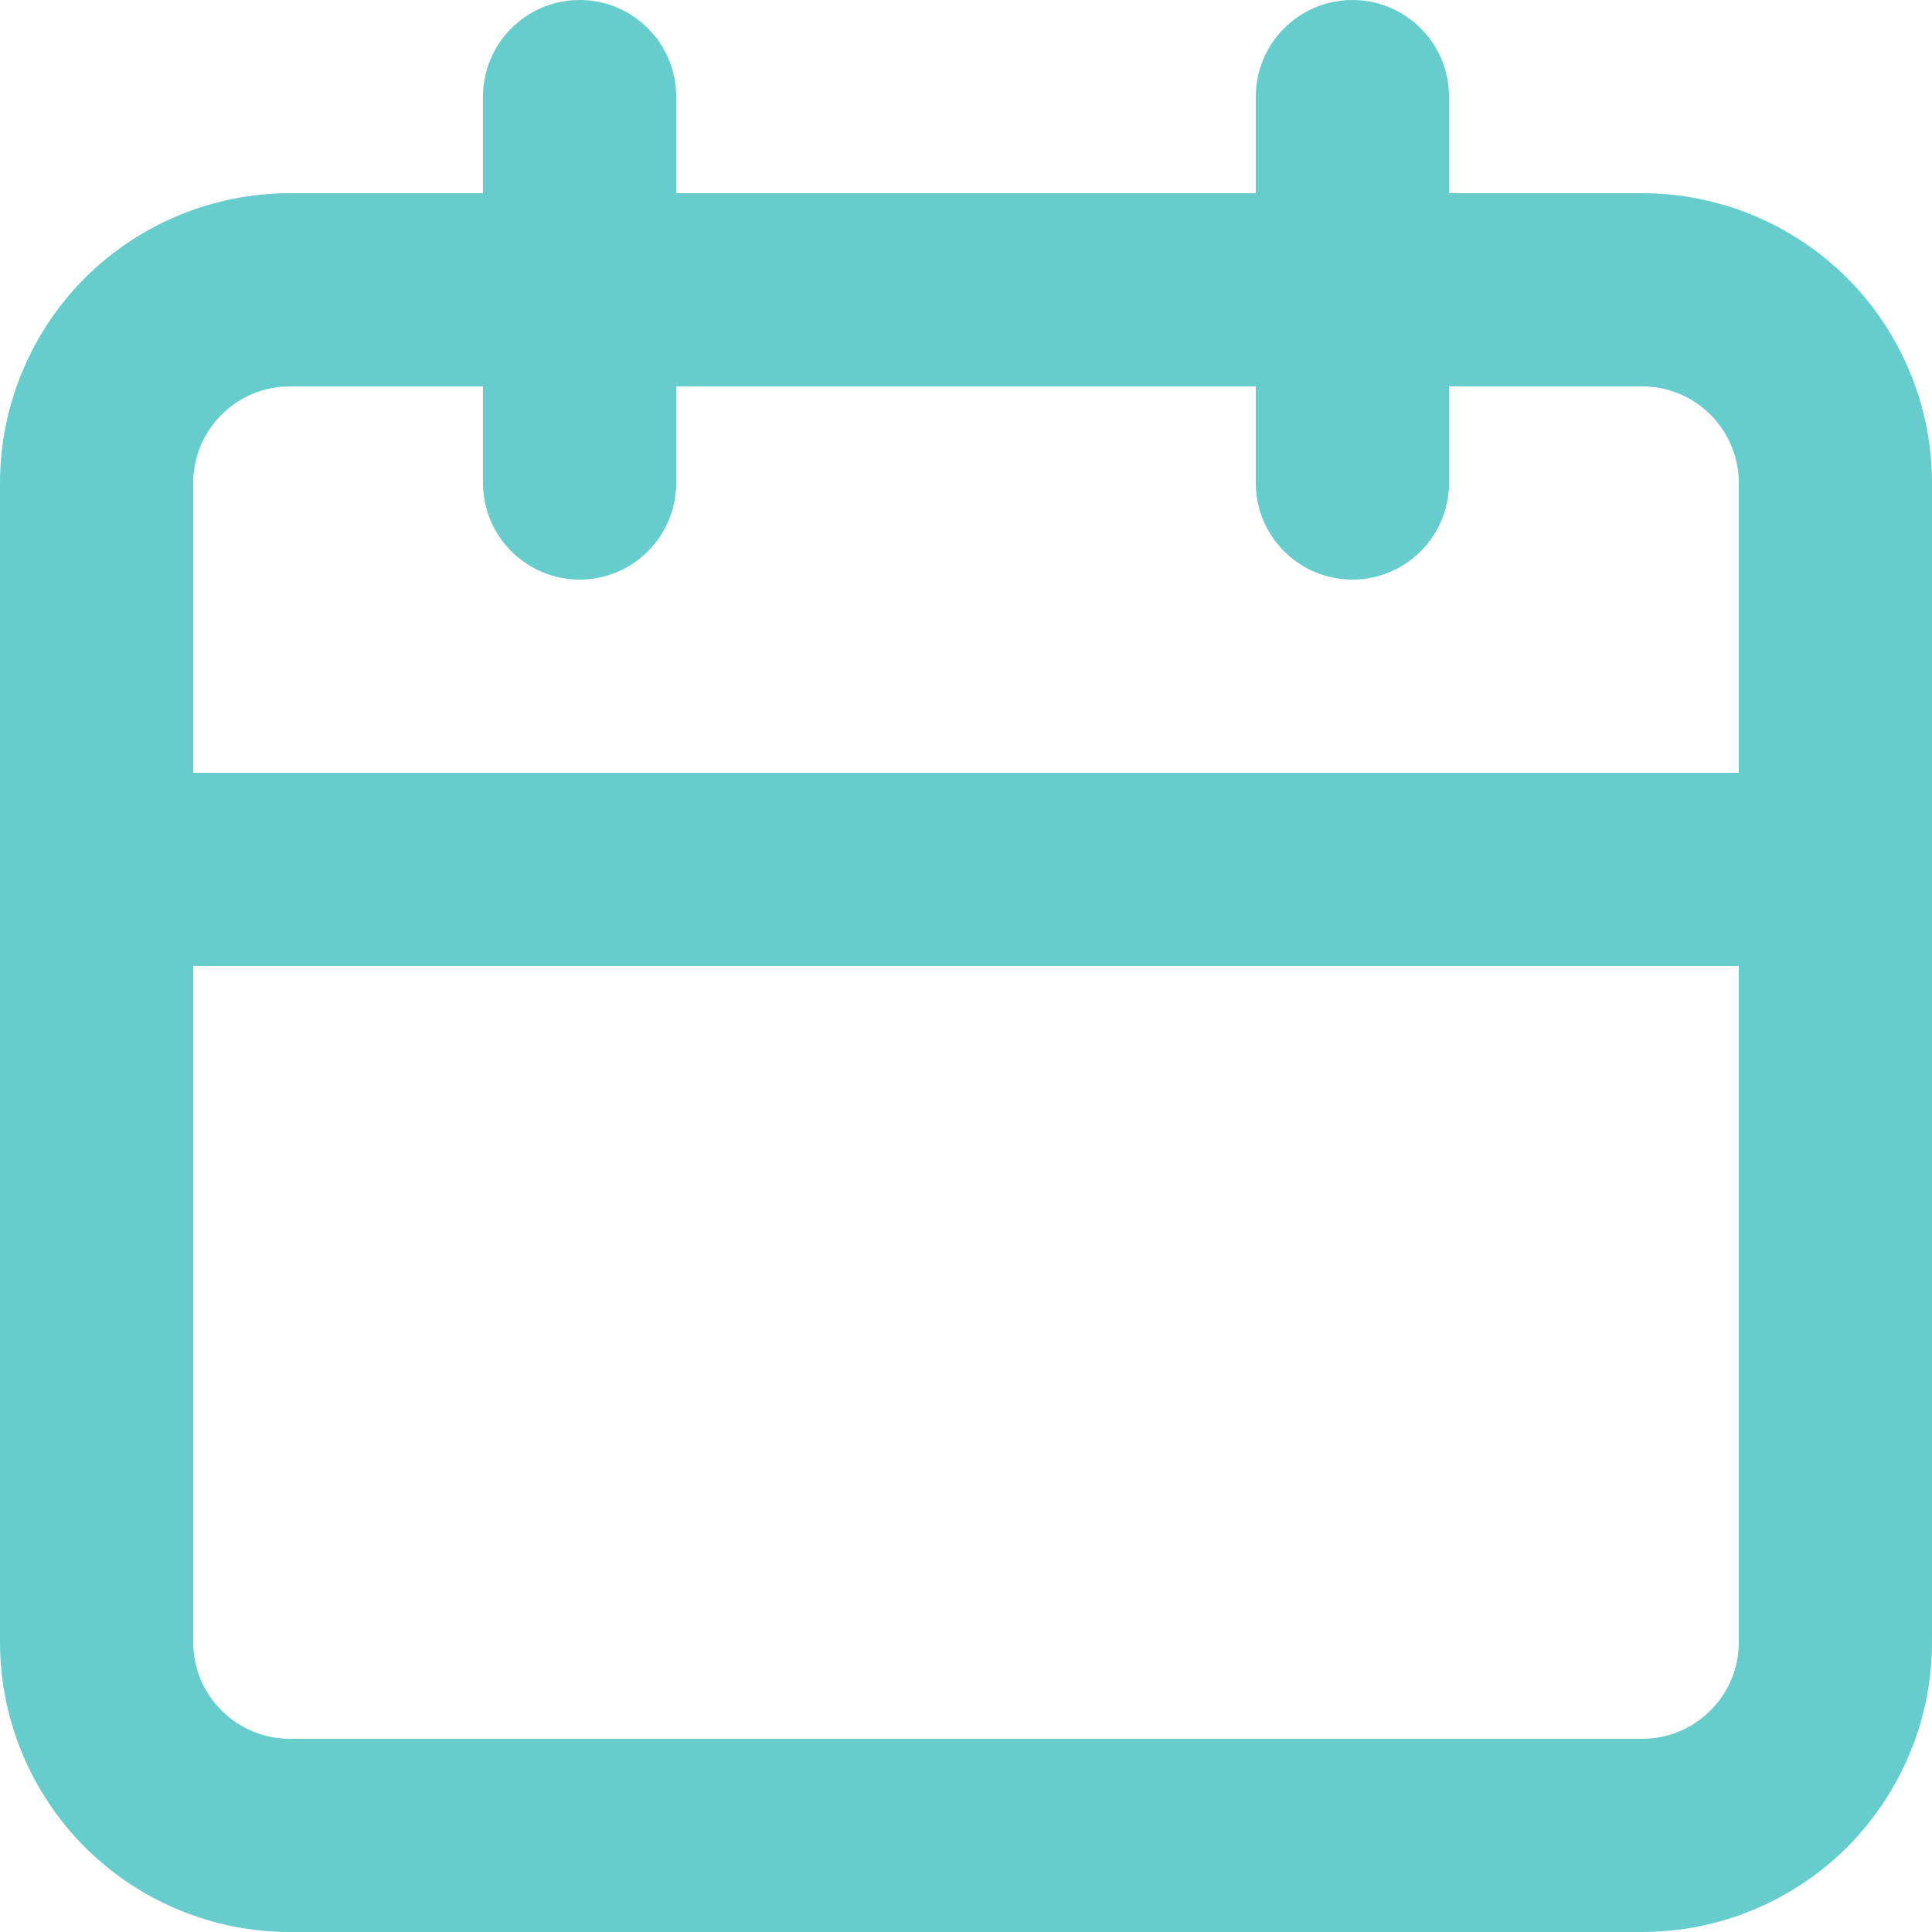
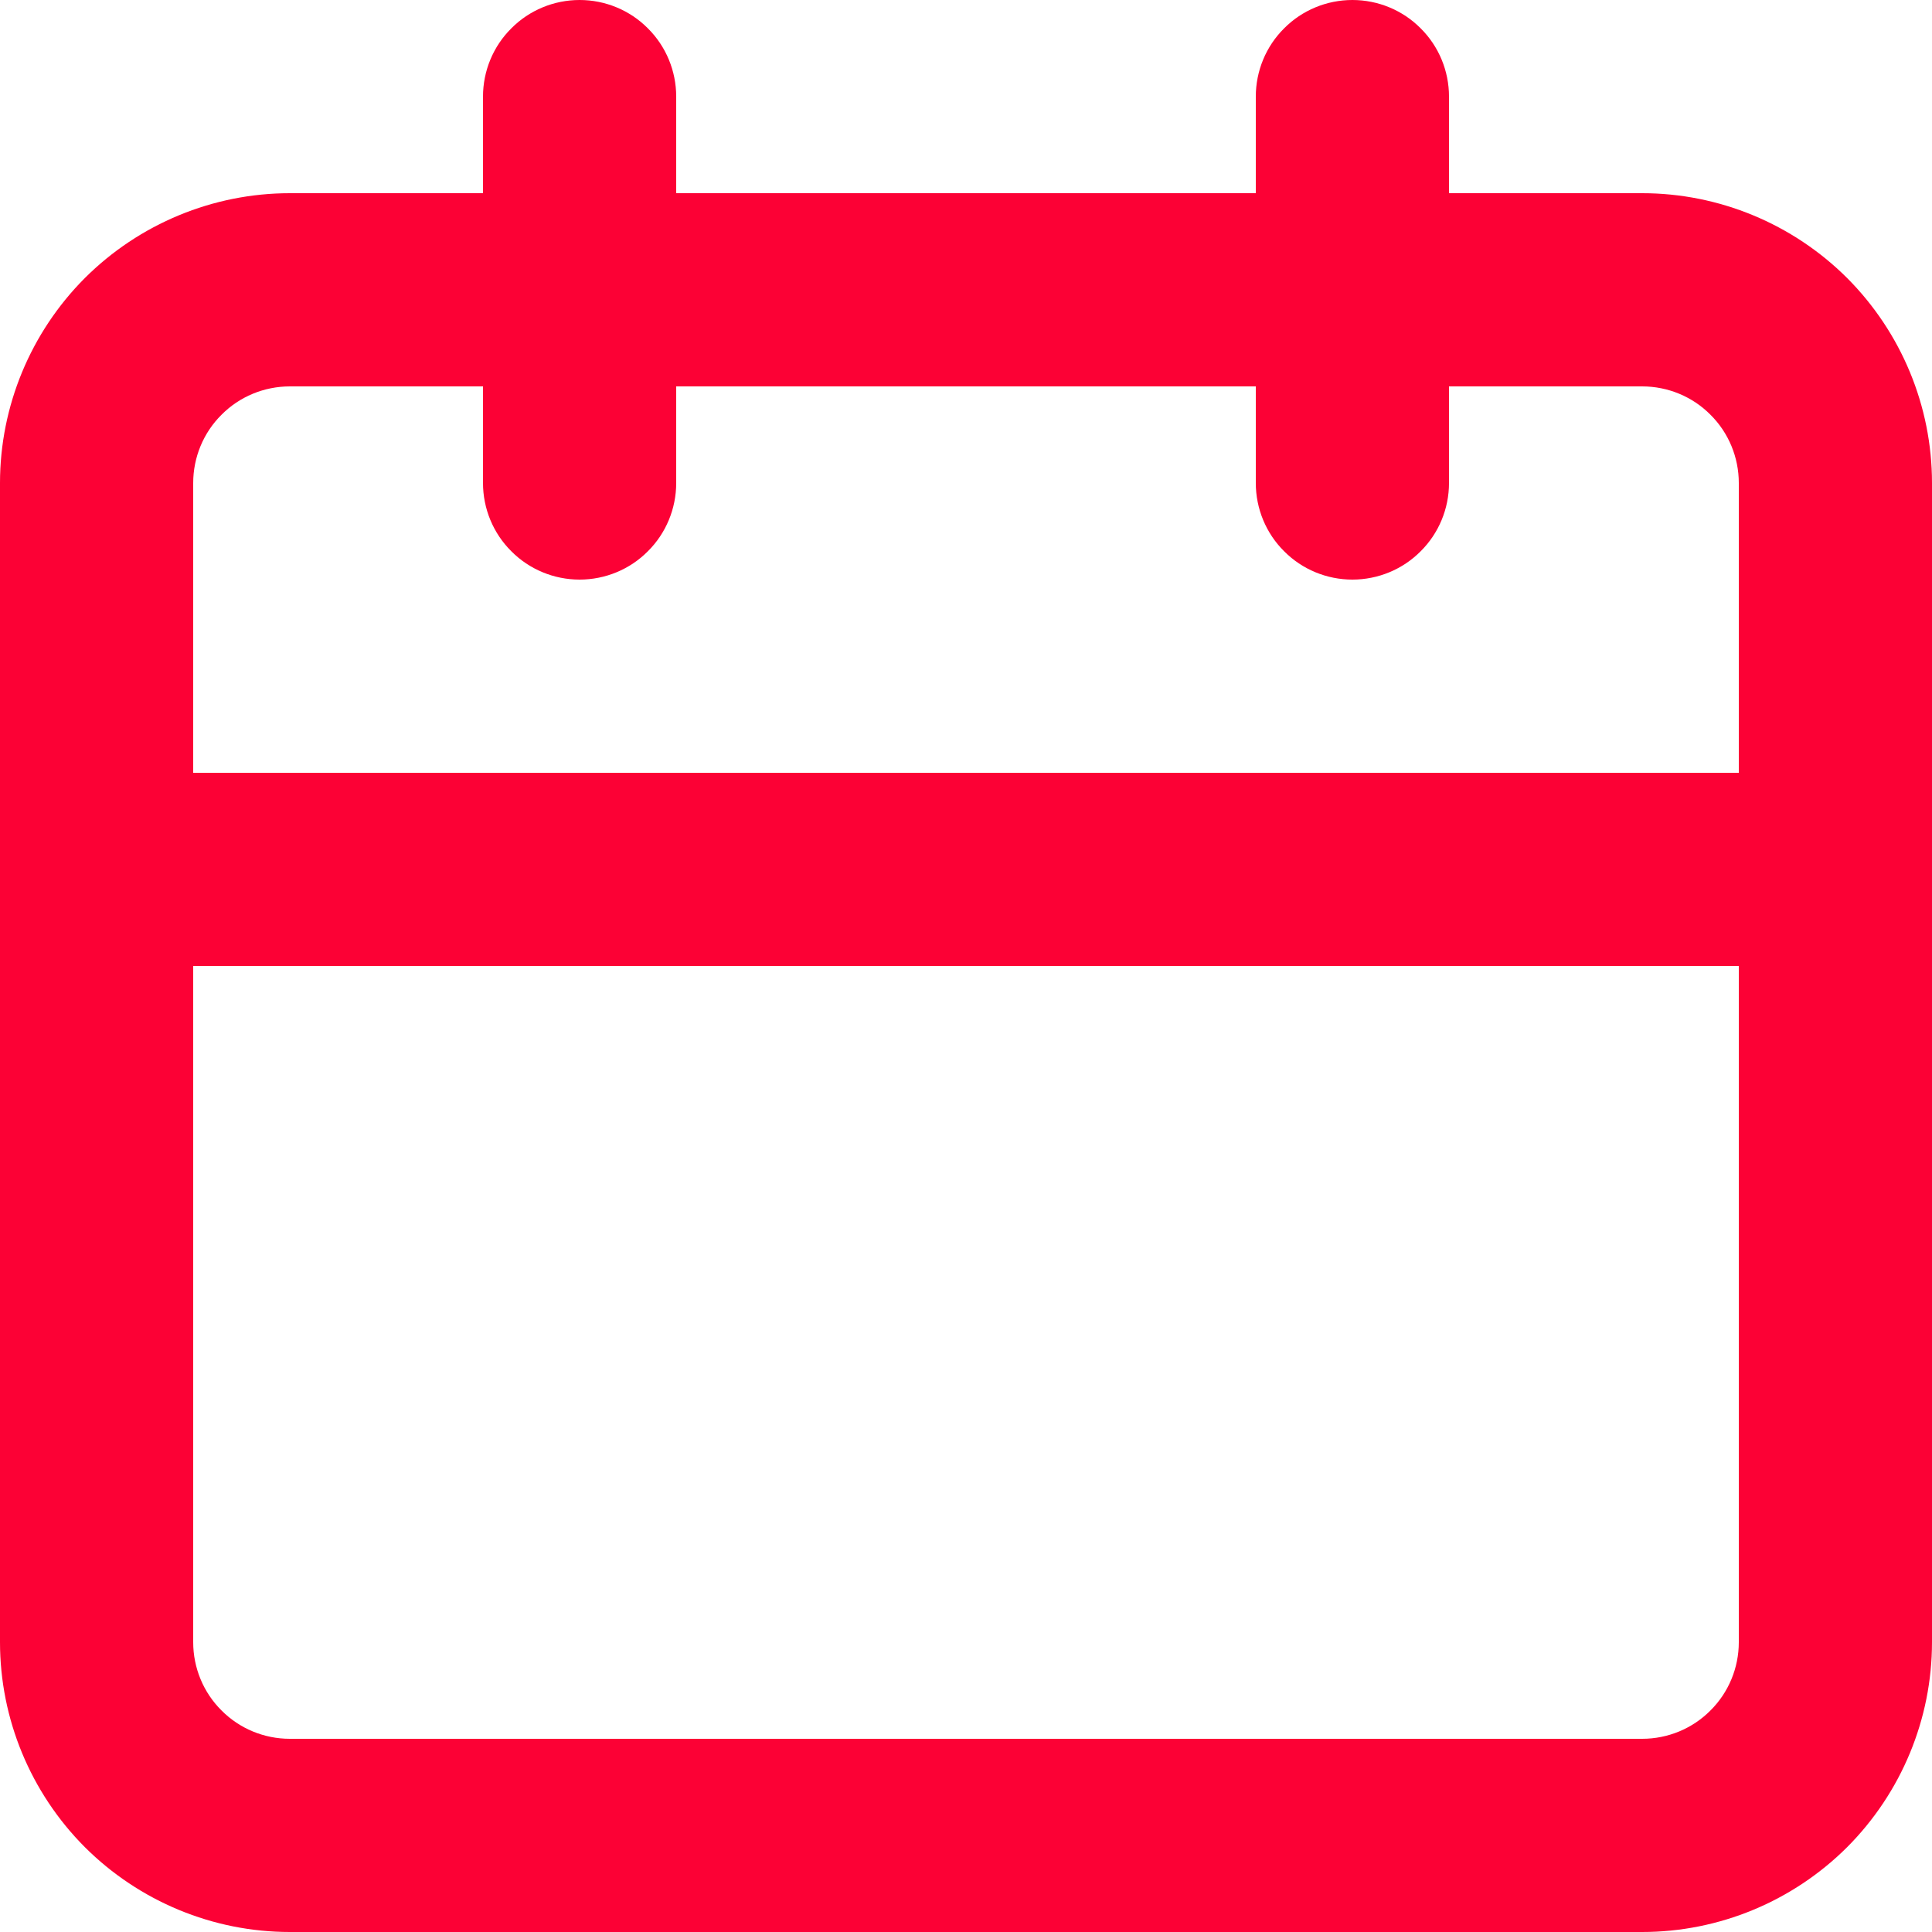
- <svg xmlns="http://www.w3.org/2000/svg" width="12" height="12" viewBox="0 0 12 12" fill="#66CCCC">
+ <svg xmlns="http://www.w3.org/2000/svg" width="12" height="12" viewBox="0 0 12 12" fill="#FC0135">
  <path d="M10.2 1.2H9V0.6C9 0.441 8.937 0.288 8.824 0.176C8.712 0.063 8.559 0 8.4 0C8.241 0 8.088 0.063 7.976 0.176C7.863 0.288 7.8 0.441 7.8 0.6V1.2H4.2V0.6C4.2 0.441 4.137 0.288 4.024 0.176C3.912 0.063 3.759 0 3.6 0C3.441 0 3.288 0.063 3.176 0.176C3.063 0.288 3 0.441 3 0.6V1.2H1.8C1.323 1.2 0.865 1.39 0.527 1.727C0.19 2.065 0 2.523 0 3V10.2C0 10.677 0.19 11.135 0.527 11.473C0.865 11.81 1.323 12 1.8 12H10.2C10.677 12 11.135 11.81 11.473 11.473C11.81 11.135 12 10.677 12 10.2V3C12 2.523 11.81 2.065 11.473 1.727C11.135 1.39 10.677 1.2 10.2 1.2ZM10.8 10.2C10.8 10.359 10.737 10.512 10.624 10.624C10.512 10.737 10.359 10.8 10.2 10.8H1.8C1.641 10.8 1.488 10.737 1.376 10.624C1.263 10.512 1.2 10.359 1.2 10.2V6H10.8V10.2ZM10.8 4.8H1.2V3C1.2 2.841 1.263 2.688 1.376 2.576C1.488 2.463 1.641 2.4 1.8 2.4H3V3C3 3.159 3.063 3.312 3.176 3.424C3.288 3.537 3.441 3.6 3.6 3.6C3.759 3.6 3.912 3.537 4.024 3.424C4.137 3.312 4.2 3.159 4.2 3V2.4H7.8V3C7.8 3.159 7.863 3.312 7.976 3.424C8.088 3.537 8.241 3.6 8.4 3.6C8.559 3.6 8.712 3.537 8.824 3.424C8.937 3.312 9 3.159 9 3V2.4H10.2C10.359 2.4 10.512 2.463 10.624 2.576C10.737 2.688 10.8 2.841 10.8 3V4.8Z" />
</svg>
